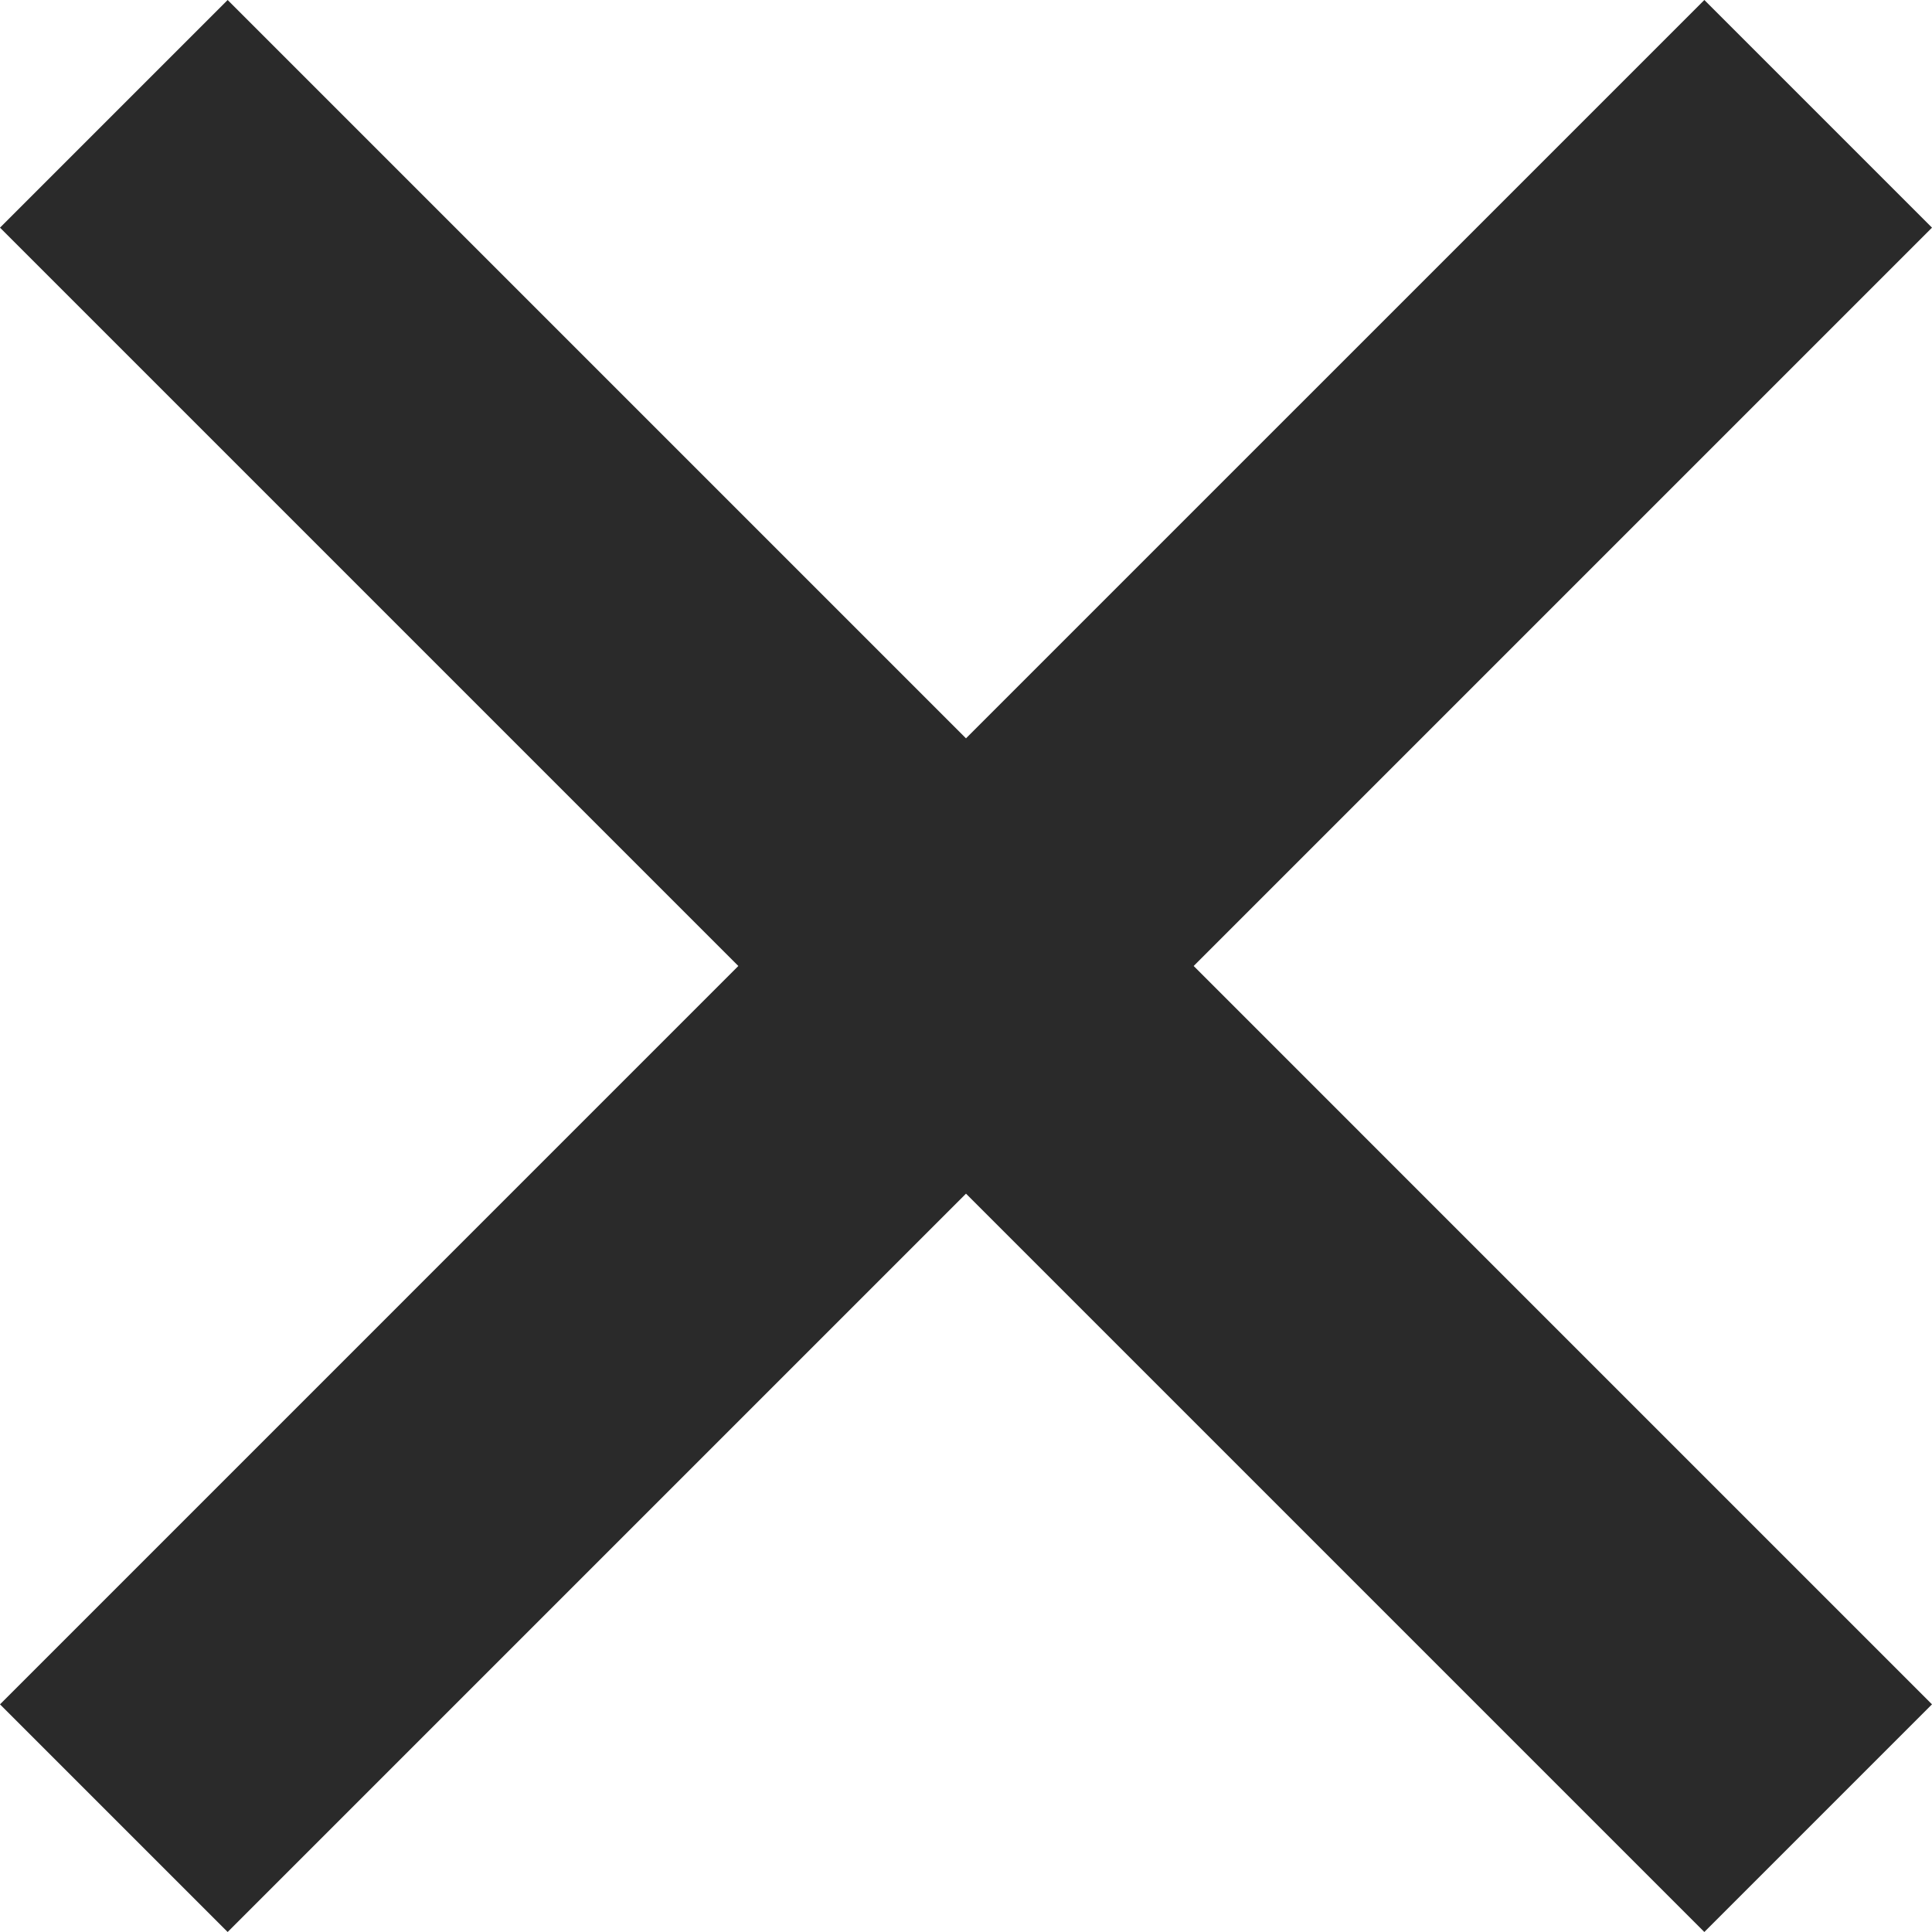
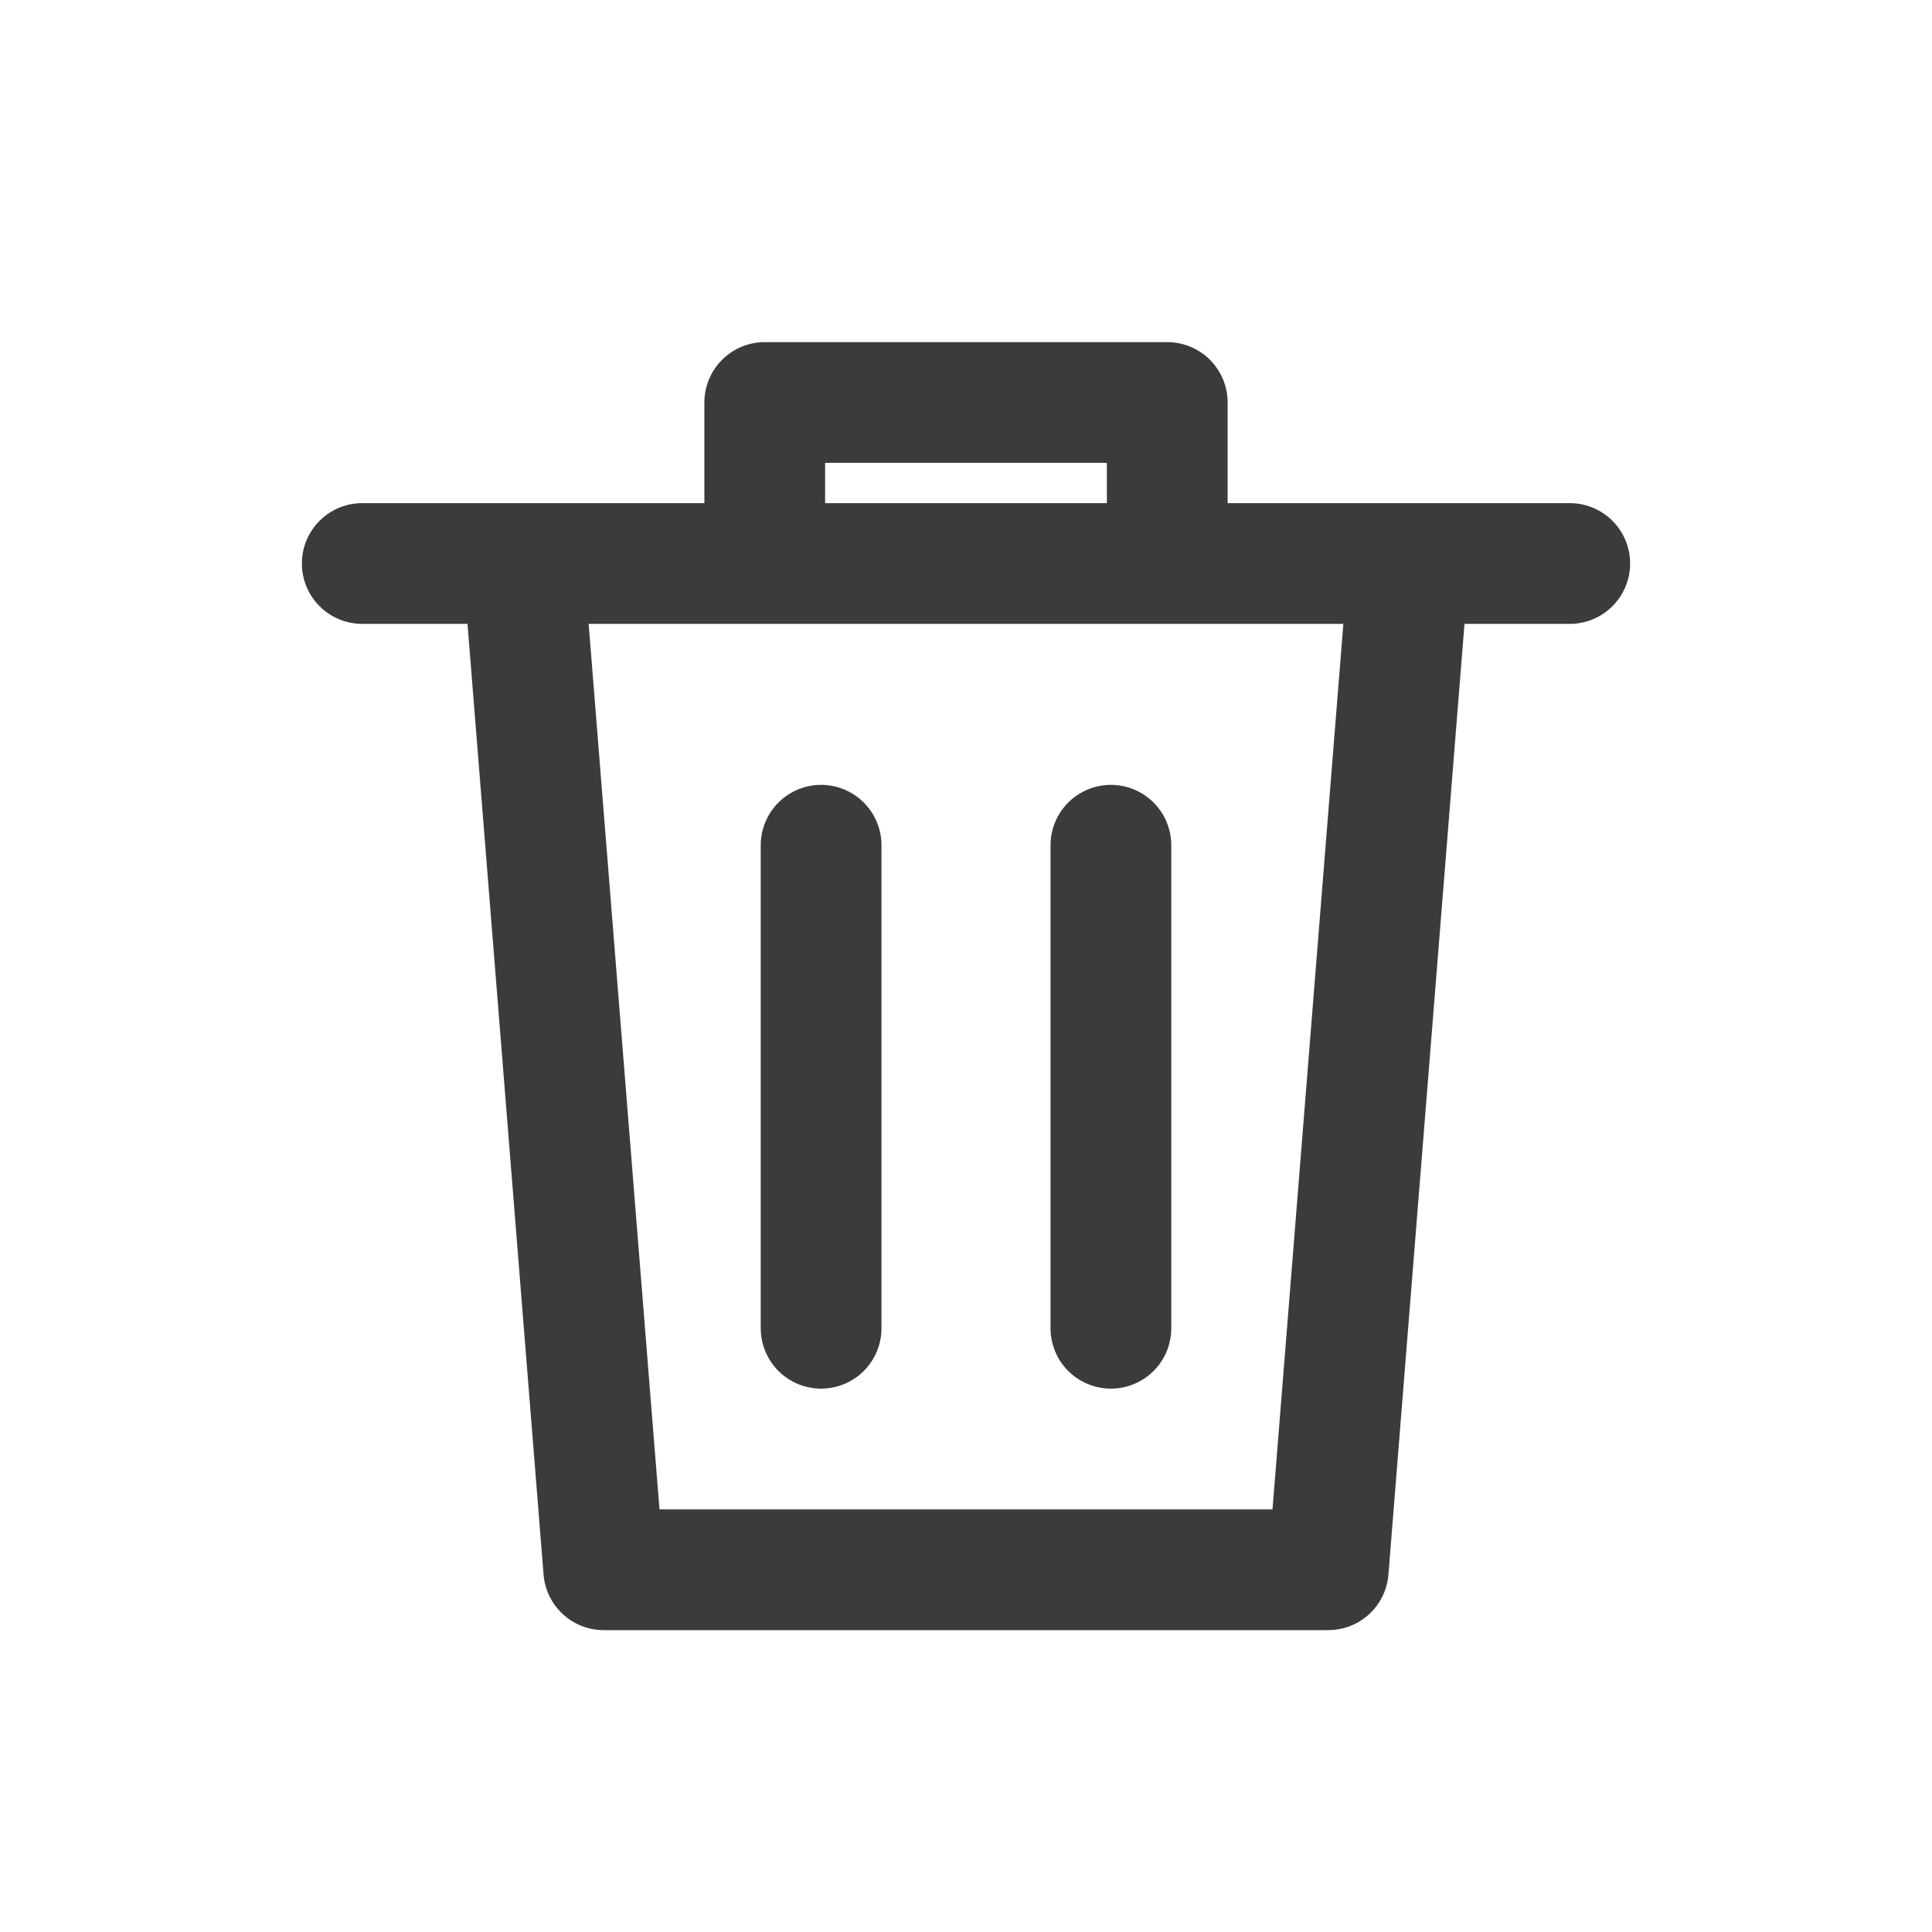
- <svg xmlns="http://www.w3.org/2000/svg" id="Capa_1" enable-background="new 0 0 386.667 386.667" height="512px" viewBox="0 0 386.667 386.667" width="512px">
-   <g>
-     <path d="m386.667 45.564-45.564-45.564-147.77 147.769-147.769-147.769-45.564 45.564 147.769 147.769-147.769 147.77 45.564 45.564 147.769-147.769 147.769 147.769 45.564-45.564-147.768-147.77z" data-original="#000000" class="active-path" data-old_color="#000000" fill="#2A2A2A" />
+ <svg xmlns="http://www.w3.org/2000/svg" width="24" height="24" viewBox="0 0 24 24">
+   <g fill="none" stroke="#3b3b3b" stroke-width="1.5" stroke-linecap="round" stroke-linejoin="round">
+     <path d="M4.5 7h15M9.5 7V5h5v2M6.5 7l1 12.5h9l1-12.5M10.2 10.5v6M13.8 10.5v6" />
  </g>
</svg>
